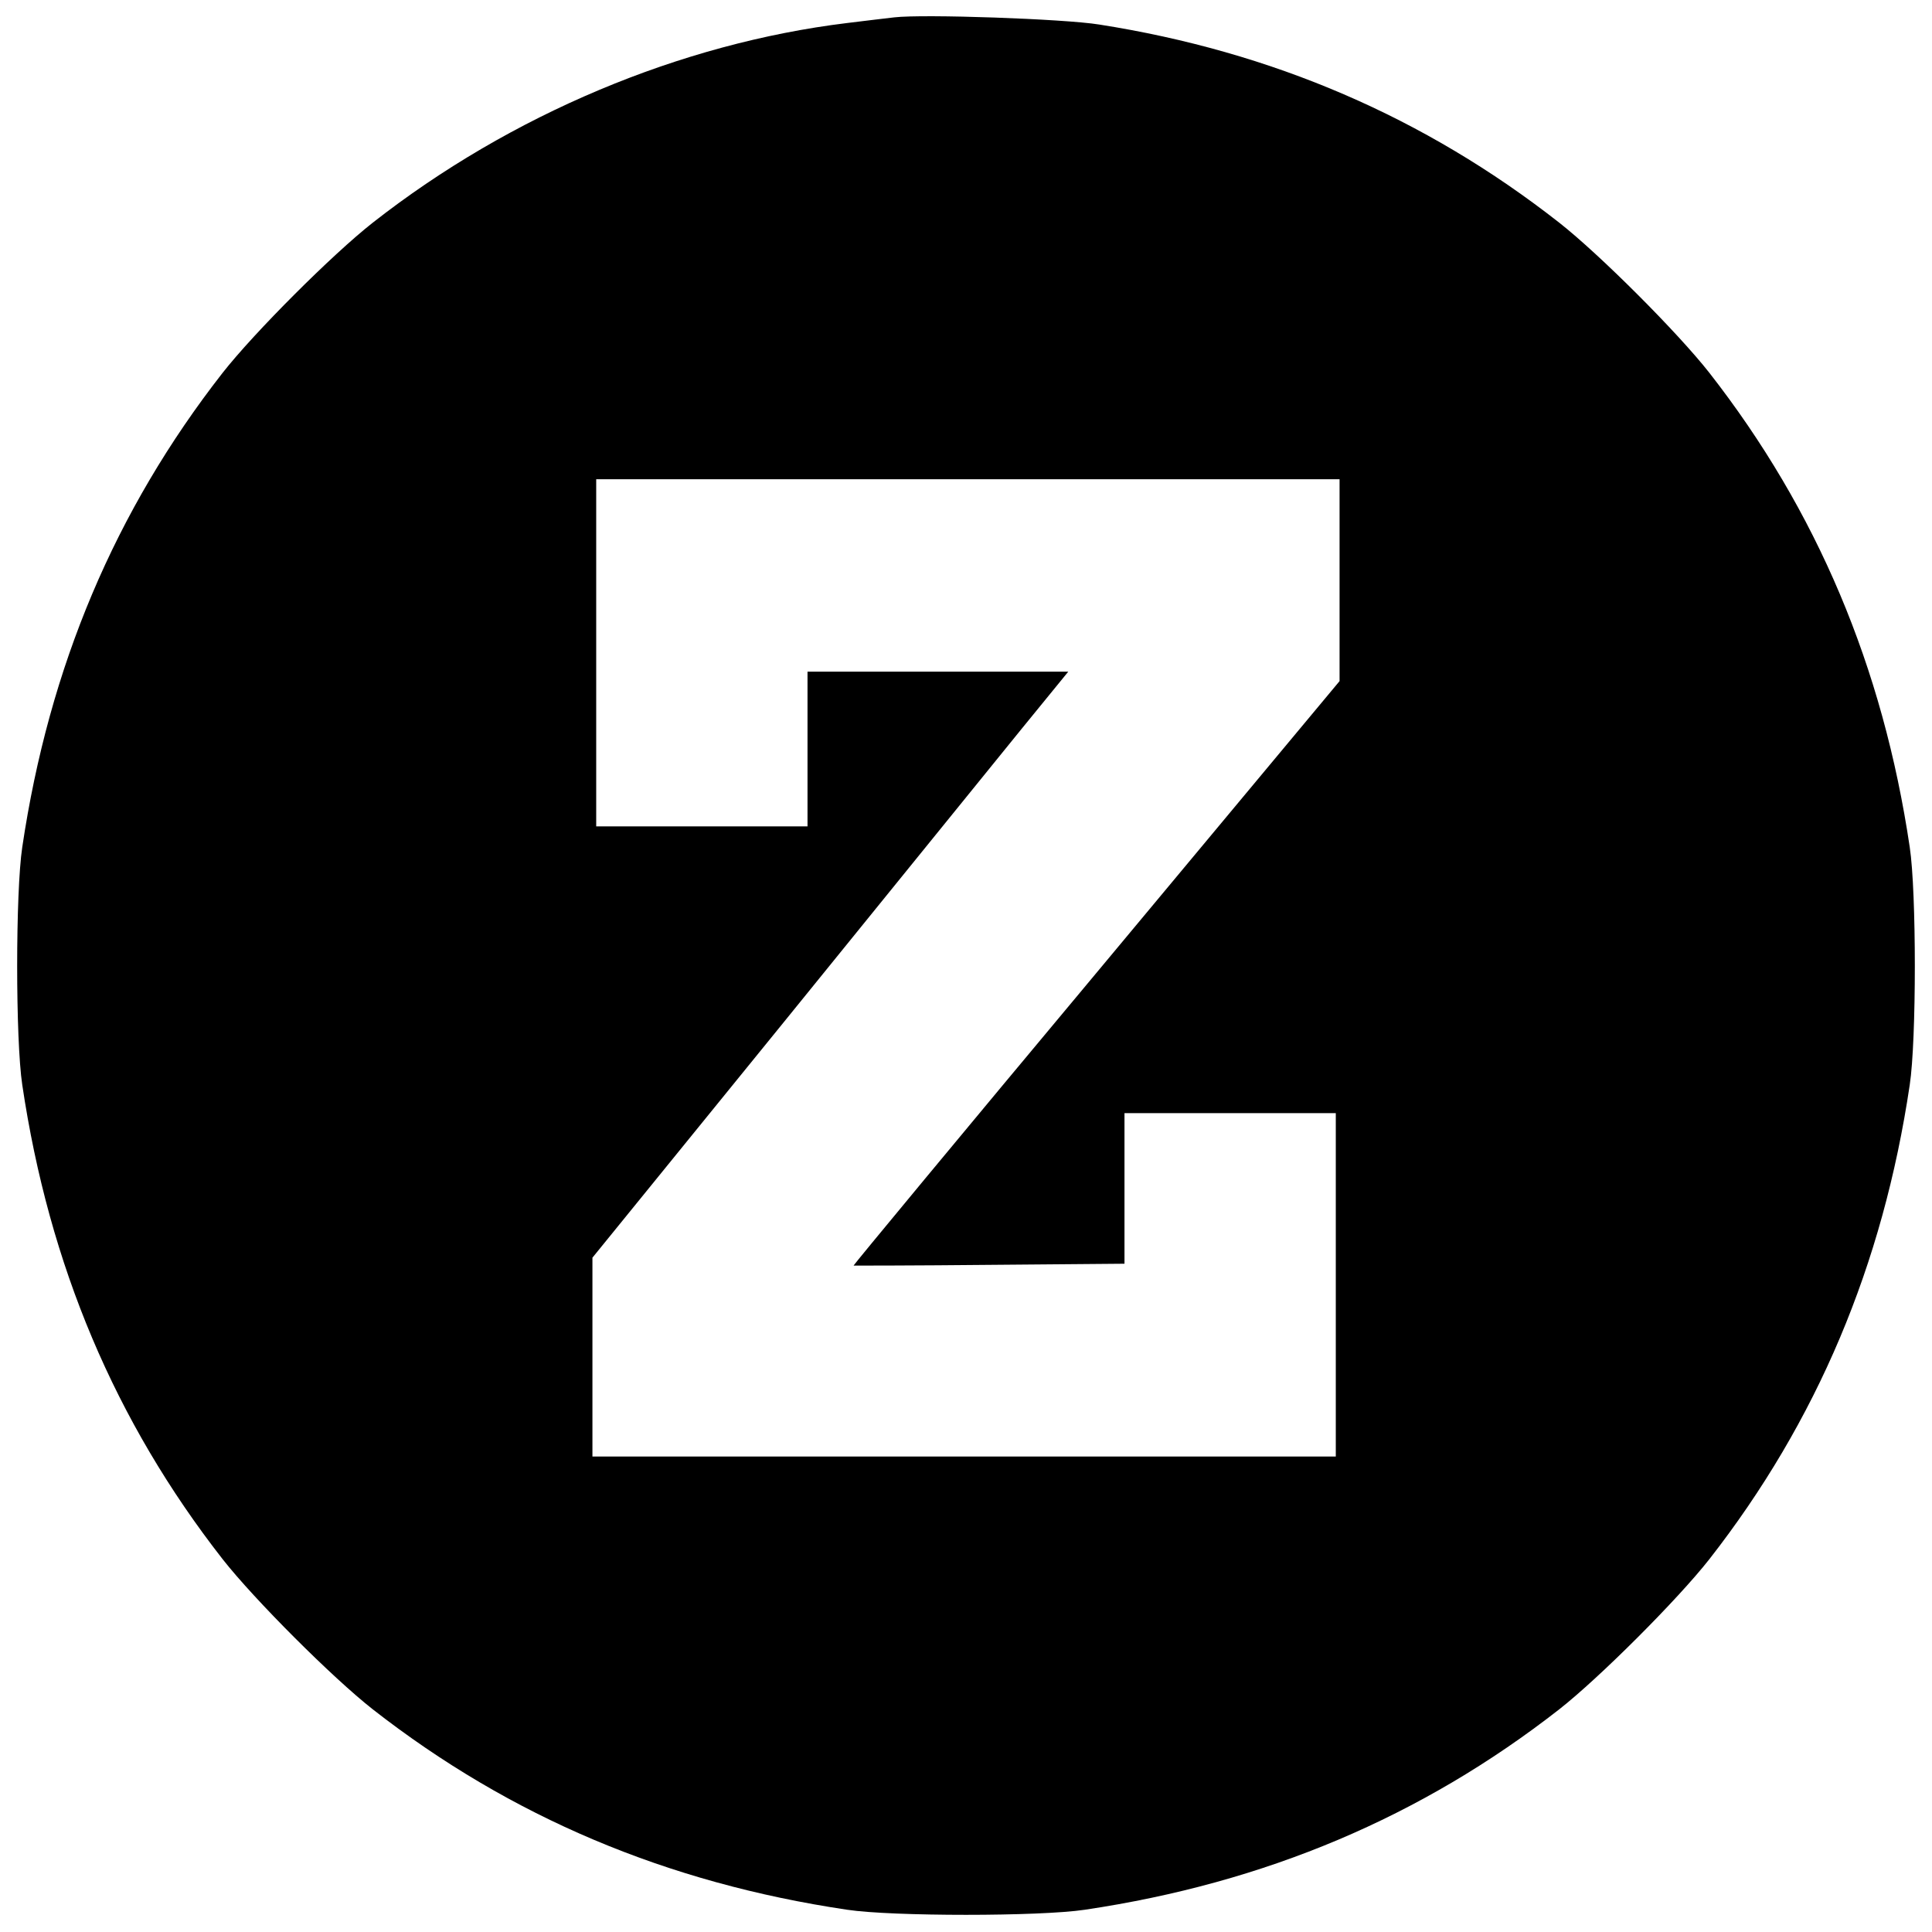
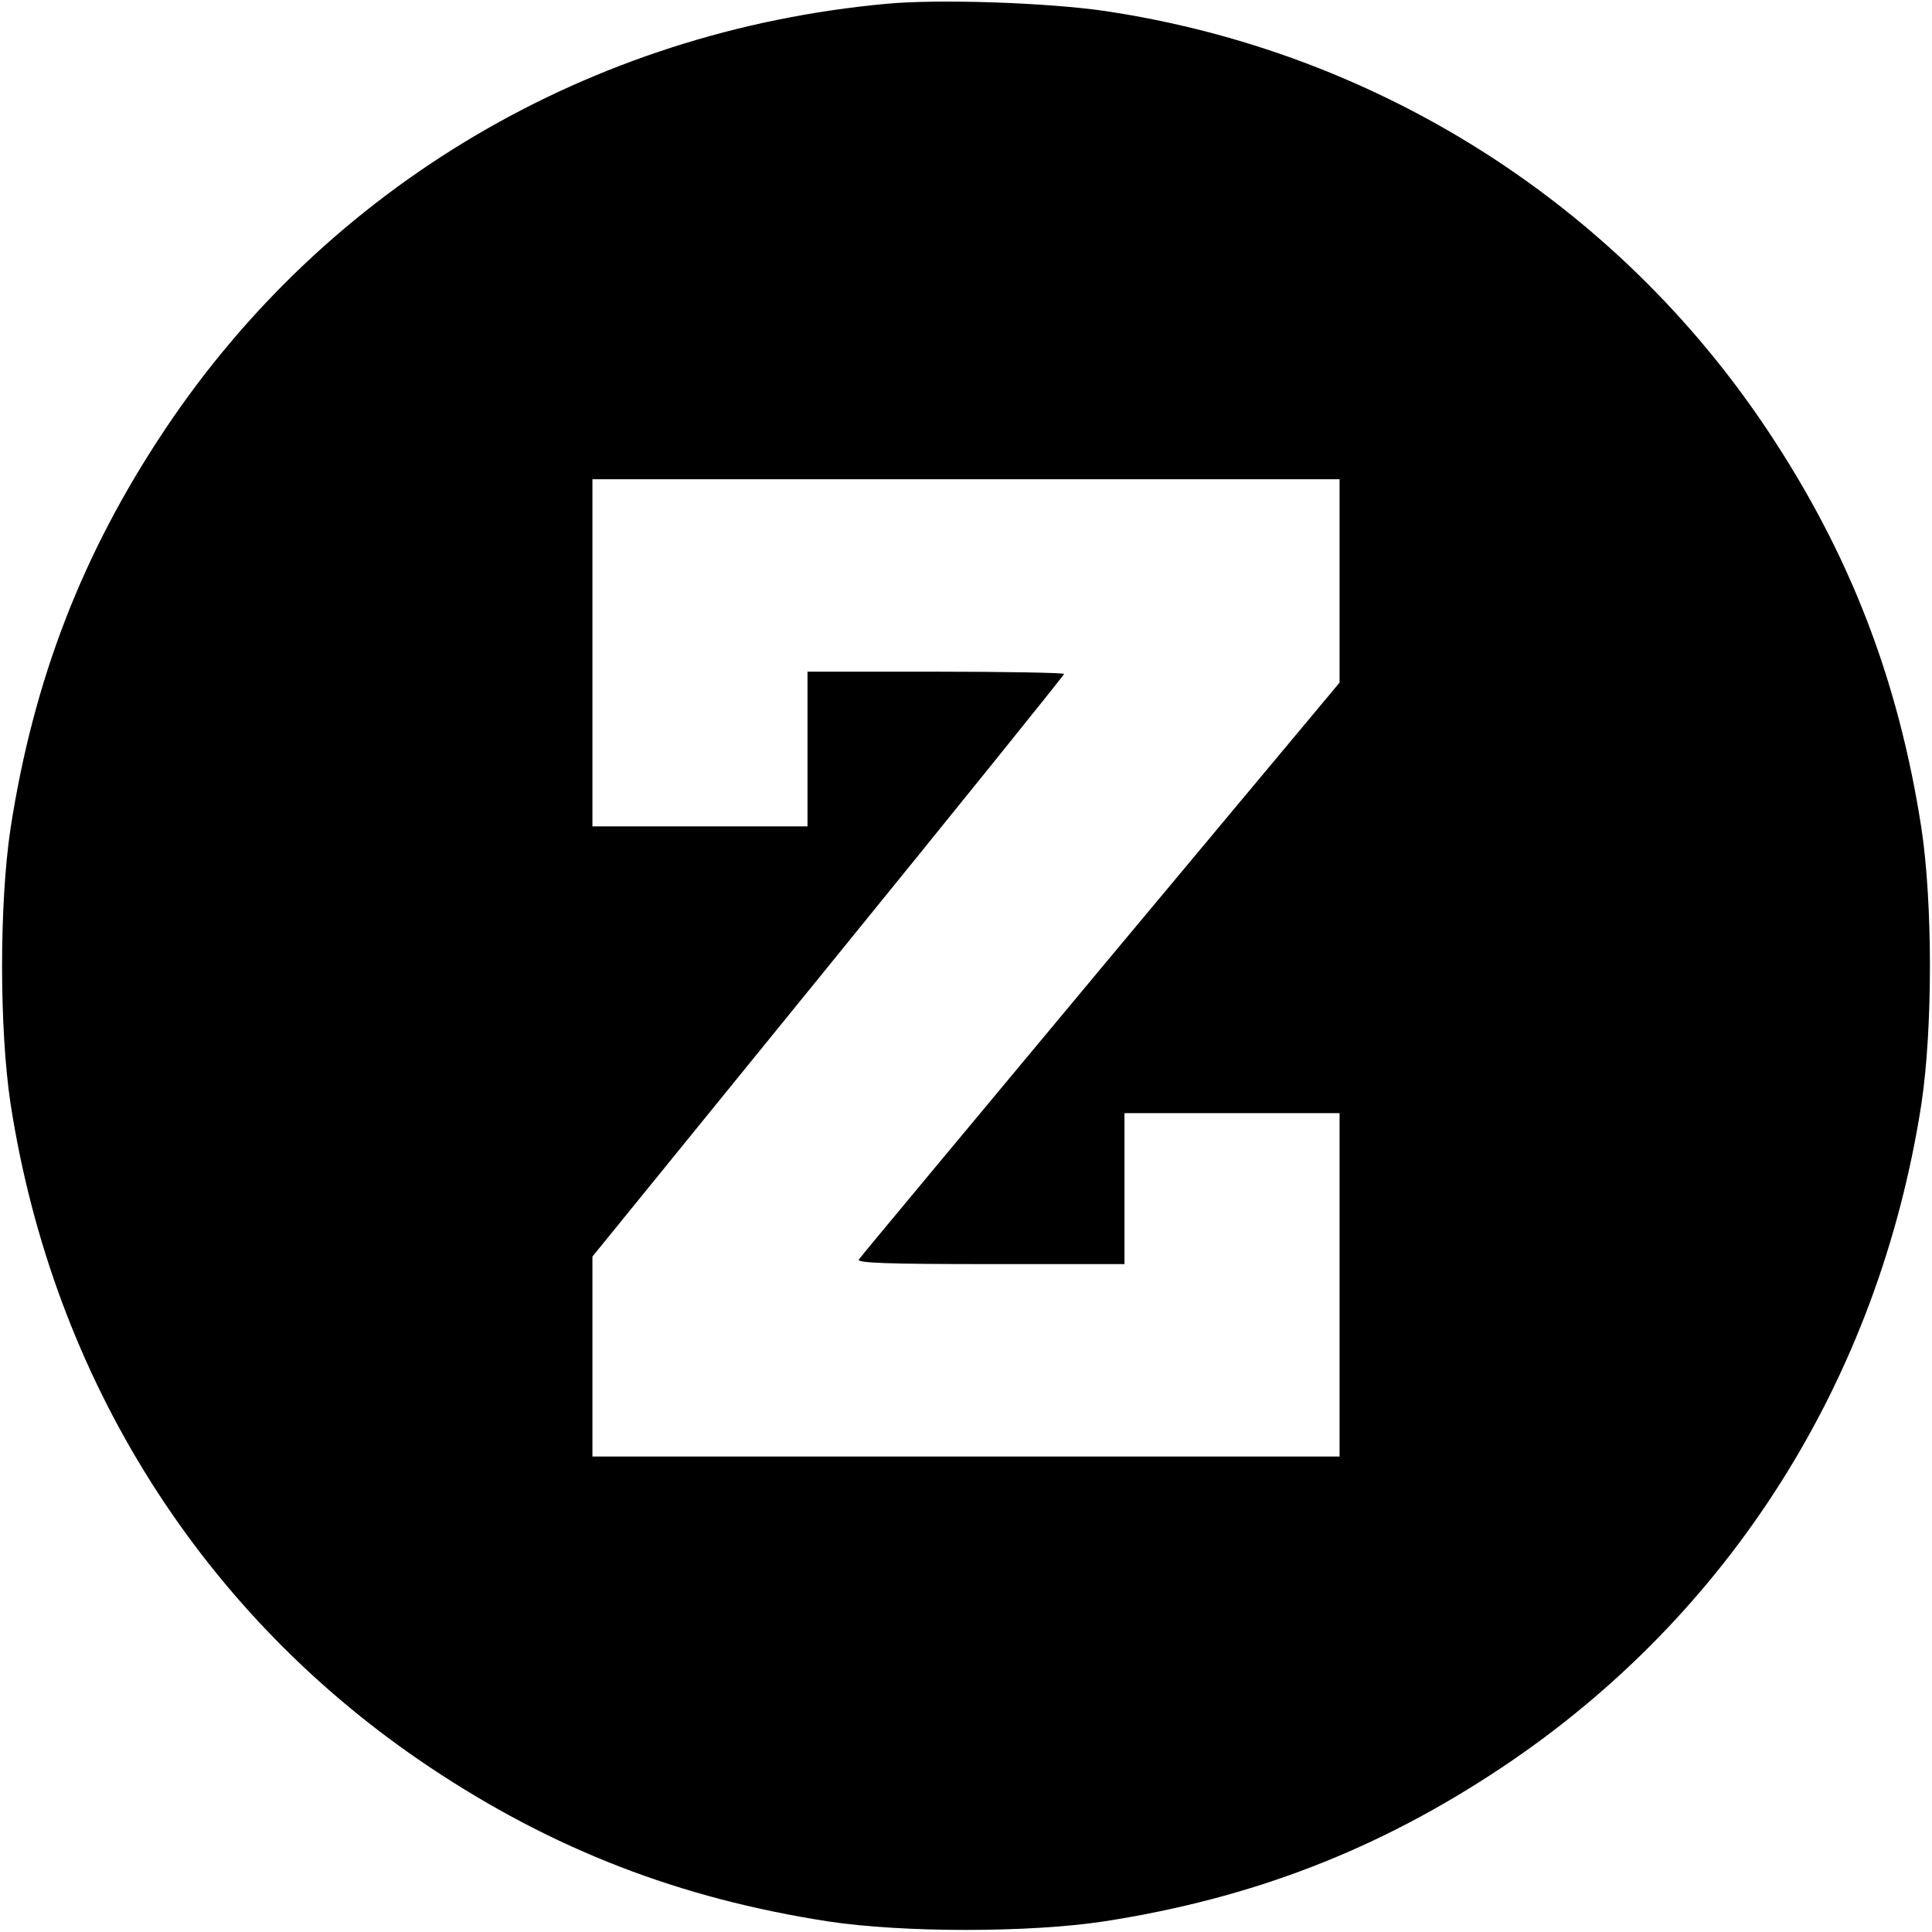
<svg xmlns="http://www.w3.org/2000/svg" version="1.0" width="512pt" height="512pt" viewBox="0 0 512 512" preserveAspectRatio="xMidYMid meet">
  <g transform="translate(0,512) scale(0.1,-0.1)" fill="#000000" stroke="none">
-     <path d="M2370 5074 c-19 -2 -75 -9 -125 -15 -442 -54 -892 -243 -1257 -529 -107 -84 -314 -291 -398 -398 -285 -365 -460 -779 -531 -1257 -18 -119 -18 -511 0 -630 71 -478 246 -892 531 -1257 84 -107 291 -314 398 -398 365 -285 779 -460 1257 -531 119 -18 511 -18 630 0 478 71 892 246 1257 531 107 84 314 291 398 398 285 365 460 779 531 1257 18 119 18 511 0 630 -71 478 -246 892 -531 1257 -84 107 -291 314 -398 398 -356 279 -760 453 -1219 525 -93 15 -466 28 -543 19z m1180 -1491 l0 -268 -645 -774 c-355 -425 -644 -774 -643 -775 2 0 164 0 361 2 l357 3 0 199 0 200 280 0 280 0 0 -455 0 -455 -985 0 -985 0 0 263 0 264 507 624 c278 343 562 693 630 777 l124 152 -345 0 -346 0 0 -205 0 -205 -280 0 -280 0 0 460 0 460 985 0 985 0 0 -267z" />
+     <path d="M2350 5110 c-787 -72 -1483 -483 -1914 -1130 -218 -327 -347 -661 -408 -1055 -30 -199 -30 -531 0 -730 113 -731 509 -1357 1112 -1759 327 -218 661 -347 1055 -408 199 -30 531 -30 730 0 394 61 728 190 1055 408 603 402 999 1028 1112 1759 30 199 30 531 0 730 -61 394 -190 728 -408 1055 -401 602 -1037 1004 -1757 1111 -152 22 -438 32 -577 19z m1200 -1529 l0 -270 -633 -758 c-348 -418 -637 -764 -641 -771 -5 -9 74 -12 348 -12 l356 0 0 200 0 200 285 0 285 0 0 -455 0 -455 -990 0 -990 0 0 265 0 265 625 769 c344 423 625 772 625 775 0 3 -153 6 -340 6 l-340 0 0 -205 0 -205 -285 0 -285 0 0 460 0 460 990 0 990 0 0 -269z" />
  </g>
</svg>
